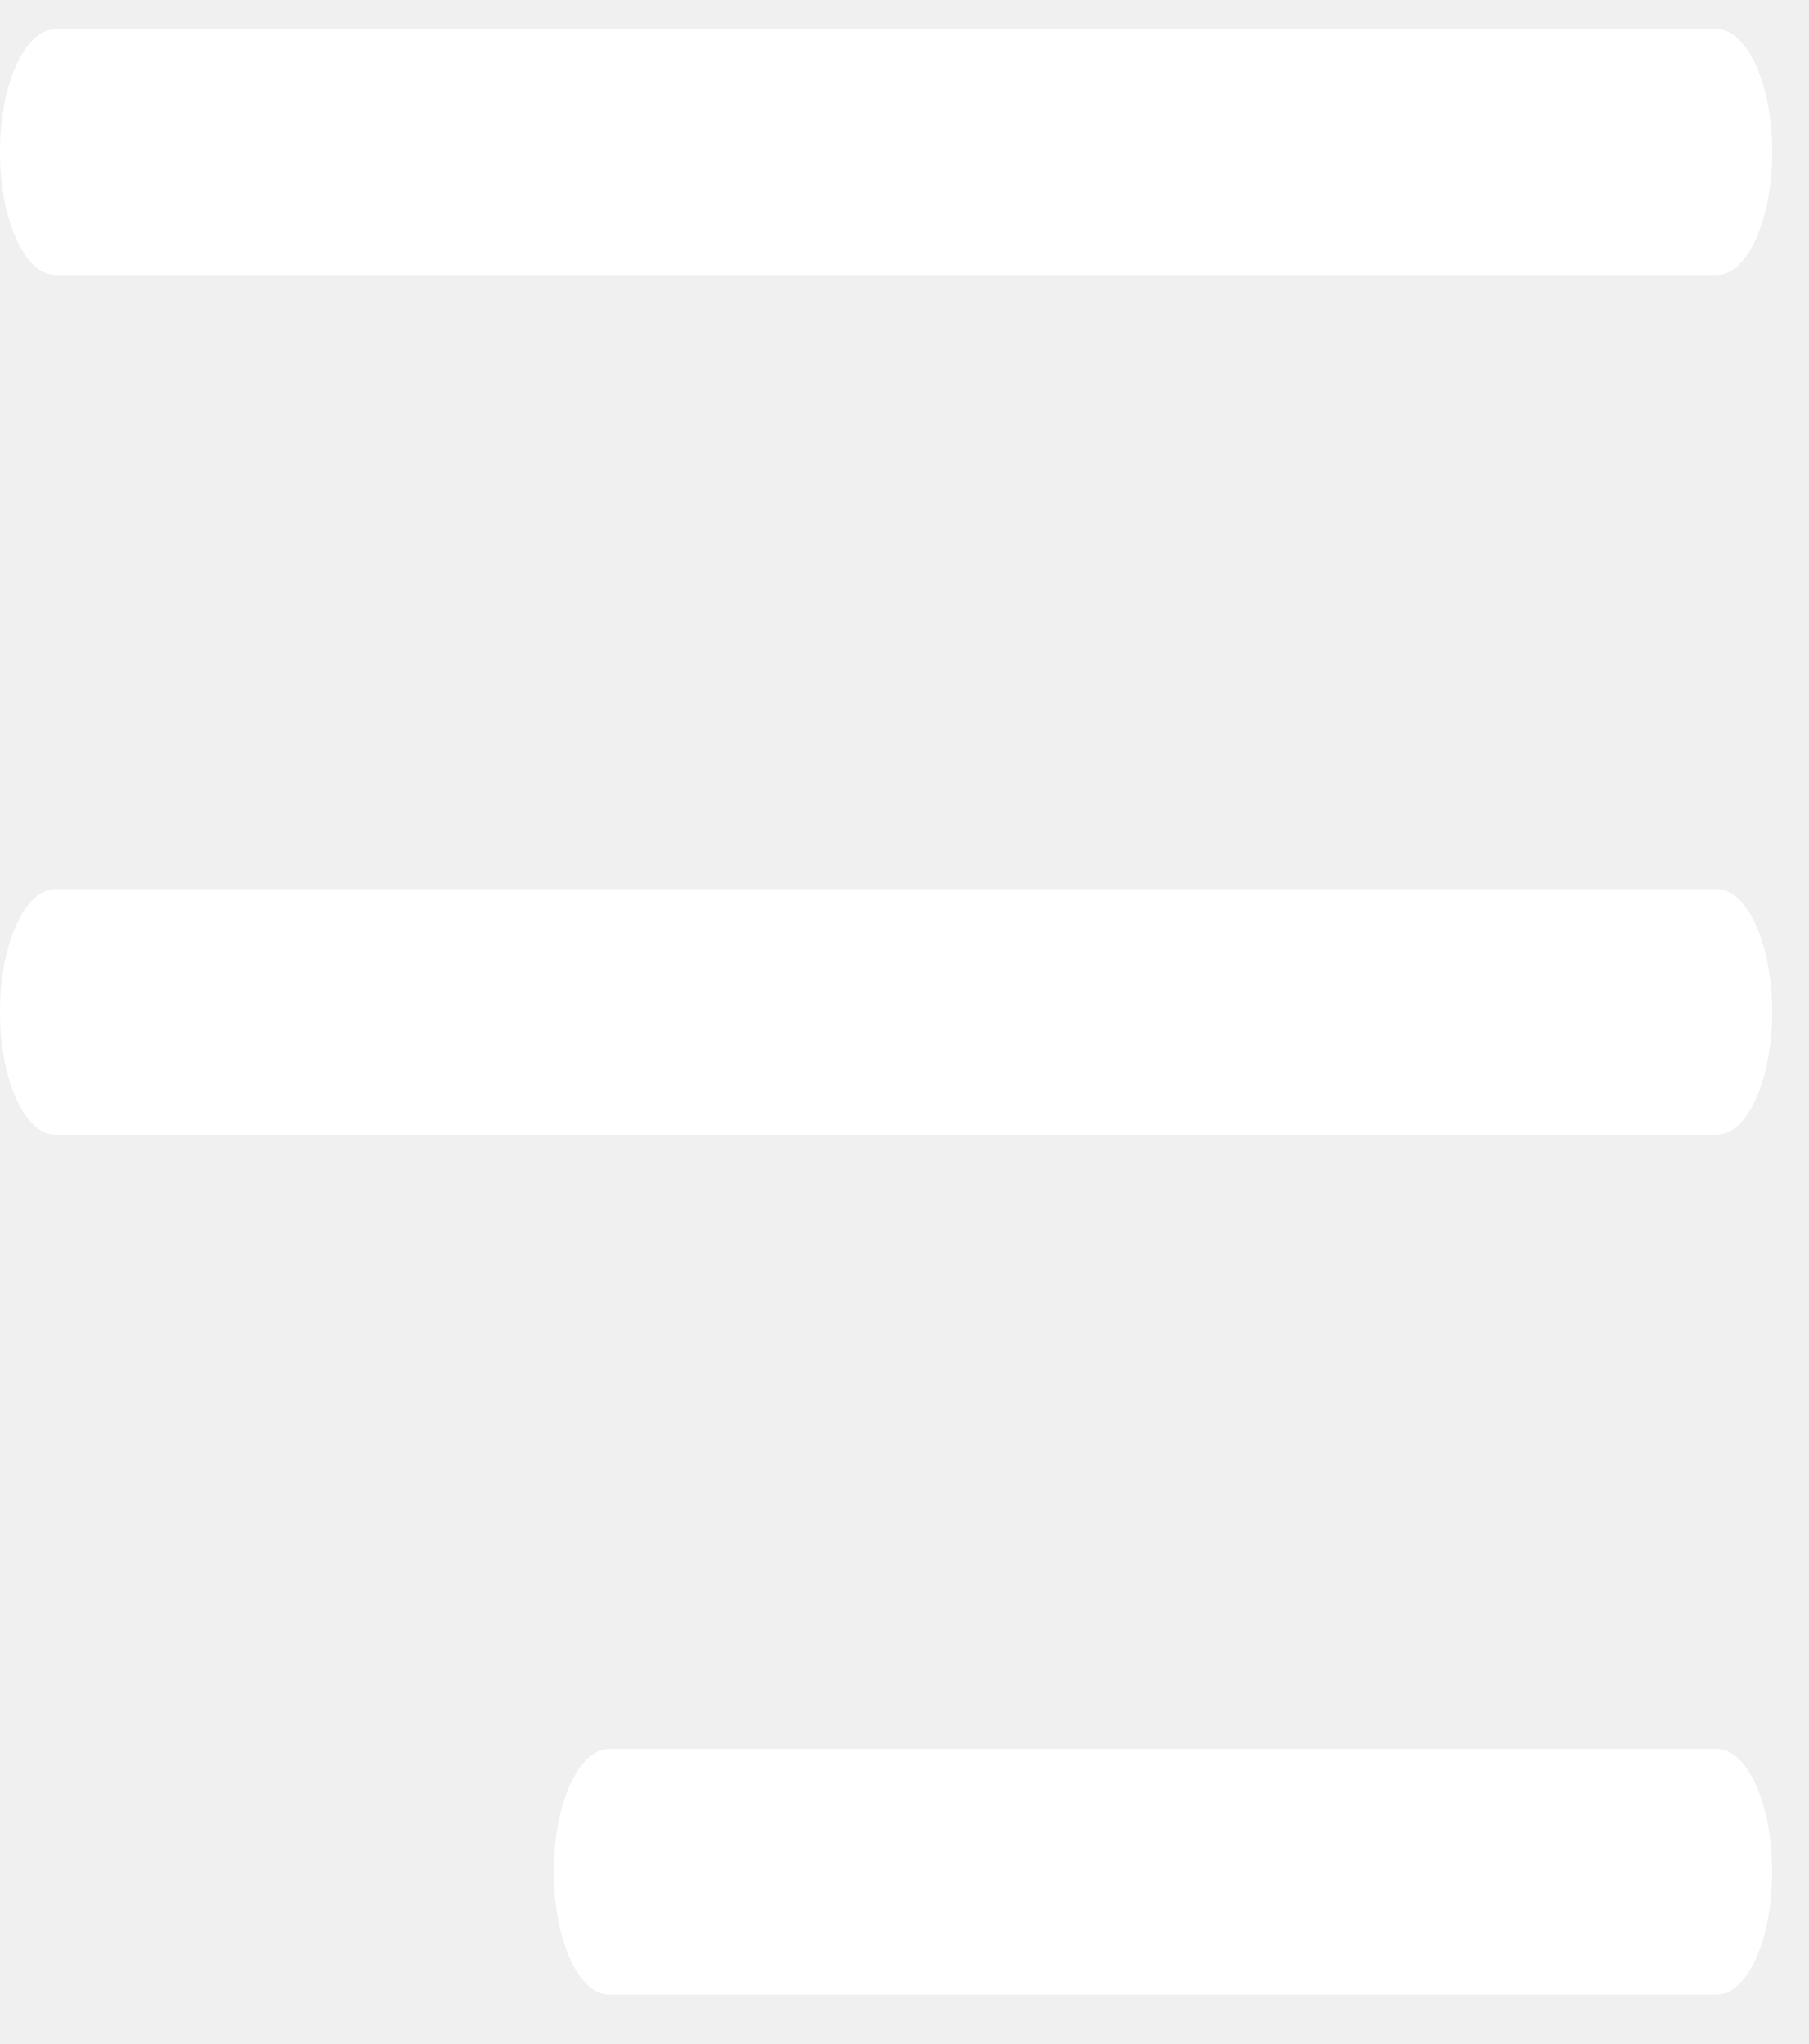
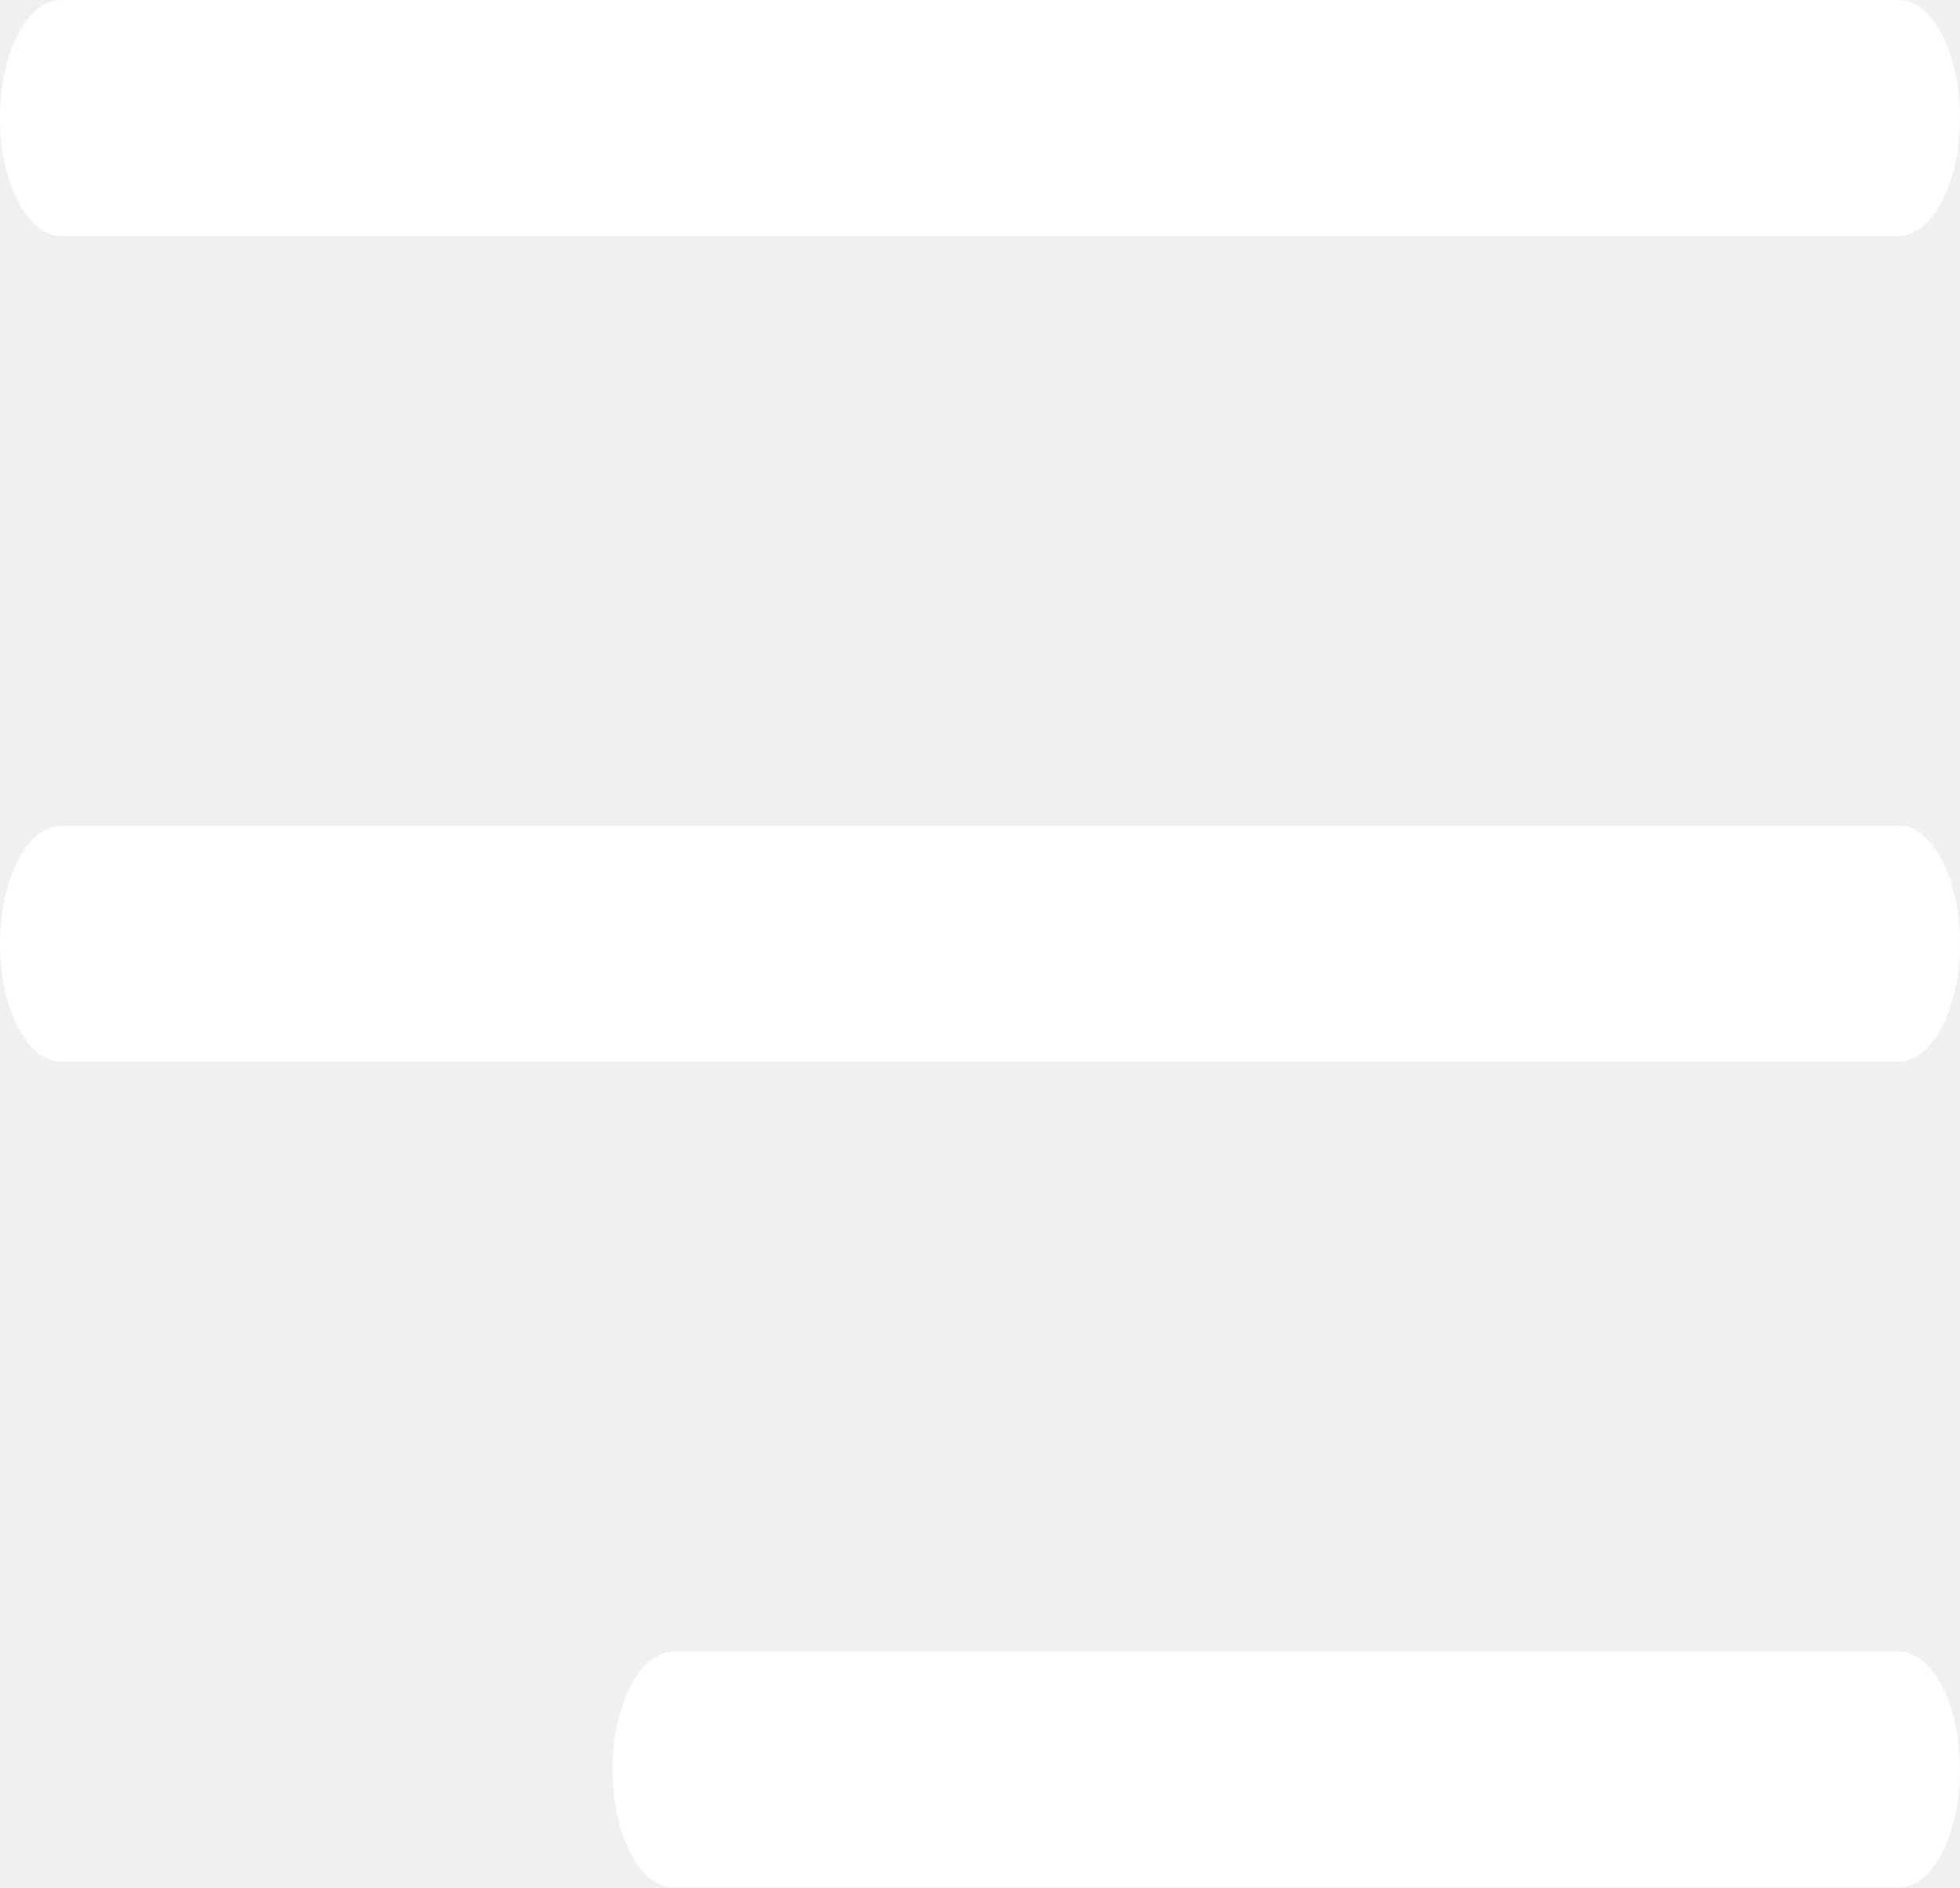
- <svg xmlns="http://www.w3.org/2000/svg" width="100%" height="100%" viewBox="0 0 23 26" fill="none">
+ <svg xmlns="http://www.w3.org/2000/svg" width="54" height="52" viewBox="0 0 54 52" fill="none">
  <g id="Hamburguer">
    <g id="first_line">
-       <path id="Vector" d="M21.832 22.247H7.747C7.358 22.247 7.042 22.947 7.042 23.81C7.042 24.672 7.358 25.372 7.747 25.372H21.832C22.221 25.372 22.536 24.672 22.536 23.81C22.537 22.947 22.221 22.247 21.832 22.247Z" fill="white" />
+       <path id="Vector" d="M52.312 45.5H18.562C17.63 45.5 16.875 46.956 16.875 48.75C16.875 50.544 17.631 52 18.562 52H52.312C53.243 52 53.999 50.544 53.999 48.75C54 46.956 53.243 45.5 52.312 45.5Z" fill="white" />
    </g>
    <g id="second_line">
-       <path id="Vector_2" d="M21.832 11.31H0.704C0.315 11.31 0 12.01 0 12.872C0 13.735 0.316 14.435 0.704 14.435H21.832C22.221 14.435 22.537 13.735 22.537 12.872C22.537 12.01 22.221 11.31 21.832 11.31Z" fill="white" />
+       <path id="Vector_2" d="M52.312 22.75H1.687C0.756 22.75 0 24.206 0 26C0 27.794 0.756 29.25 1.687 29.25H52.312C53.244 29.25 54 27.794 54 26C54 24.206 53.244 22.75 52.312 22.75Z" fill="white" />
    </g>
    <g id="third_line">
-       <path id="Vector_3" d="M0.704 3.497H21.832C22.221 3.497 22.537 2.797 22.537 1.935C22.537 1.072 22.221 0.372 21.832 0.372H0.704C0.315 0.372 0 1.072 0 1.935C0 2.797 0.316 3.497 0.704 3.497Z" fill="white" />
+       <path id="Vector_3" d="M1.687 6.5H52.312C53.244 6.5 54 5.044 54 3.25C54 1.456 53.244 0 52.312 0H1.687C0.756 0 0 1.456 0 3.25C0 5.044 0.756 6.5 1.687 6.5Z" fill="white" />
    </g>
  </g>
</svg>
